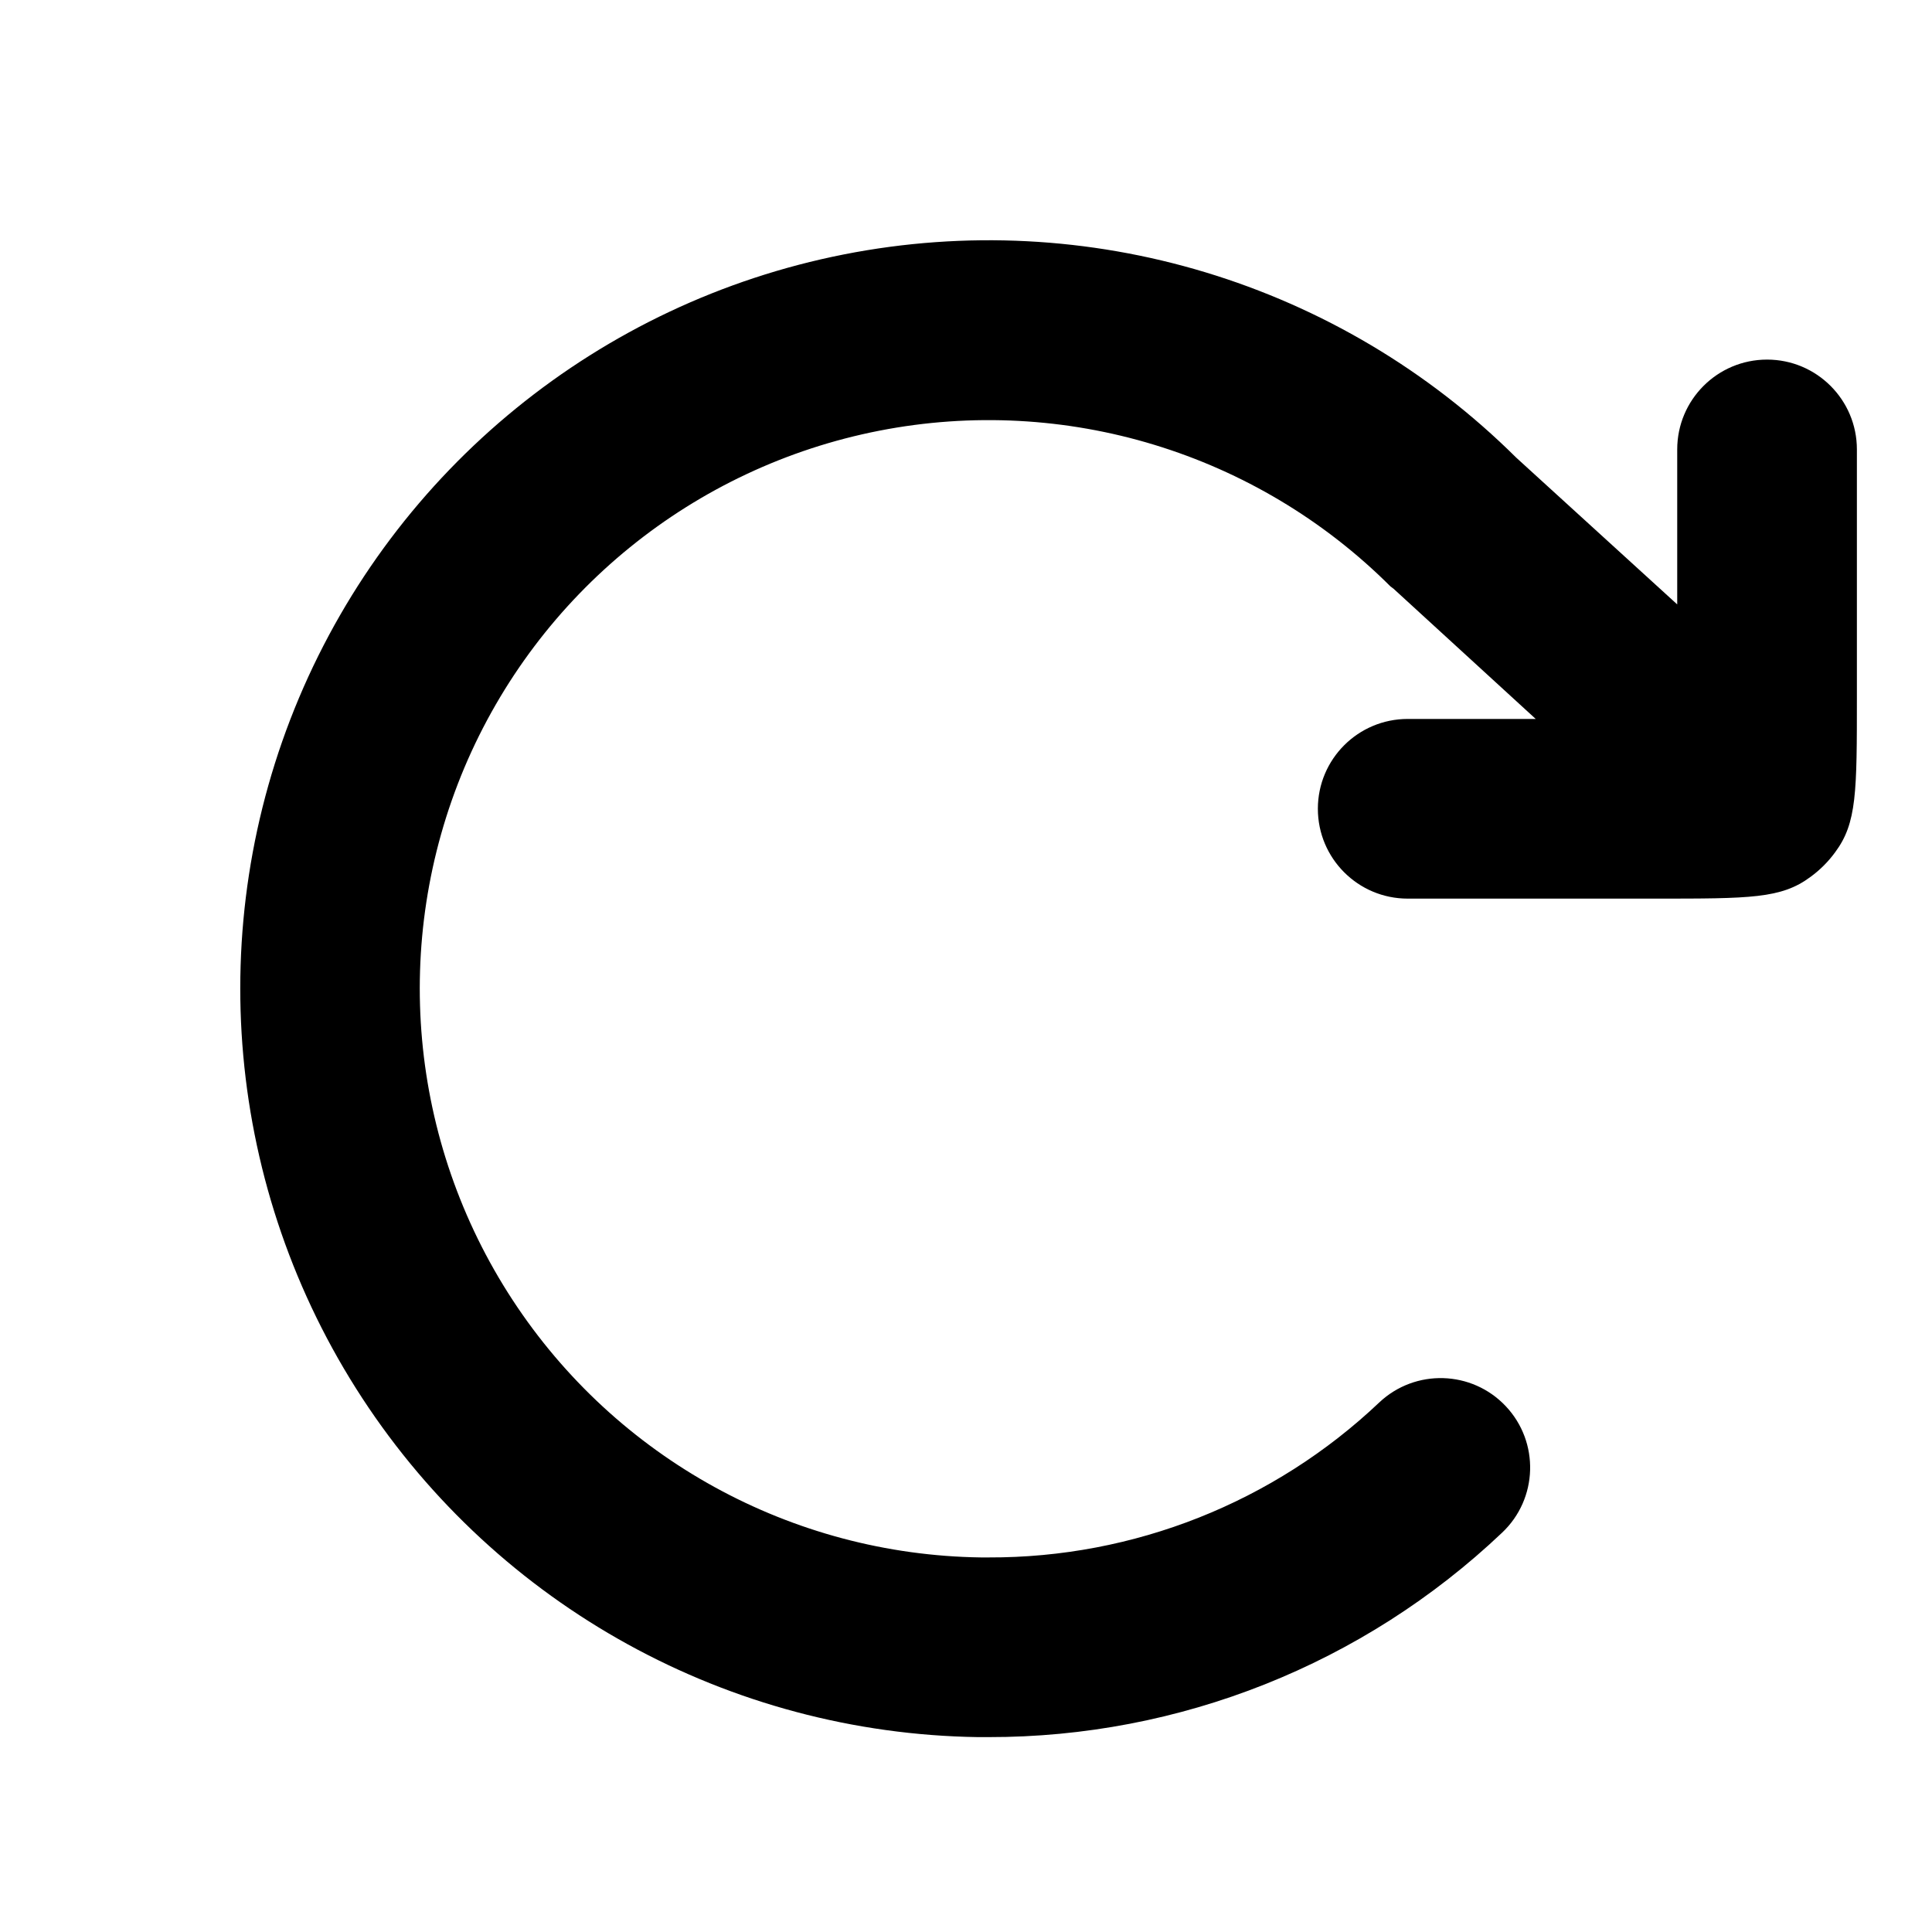
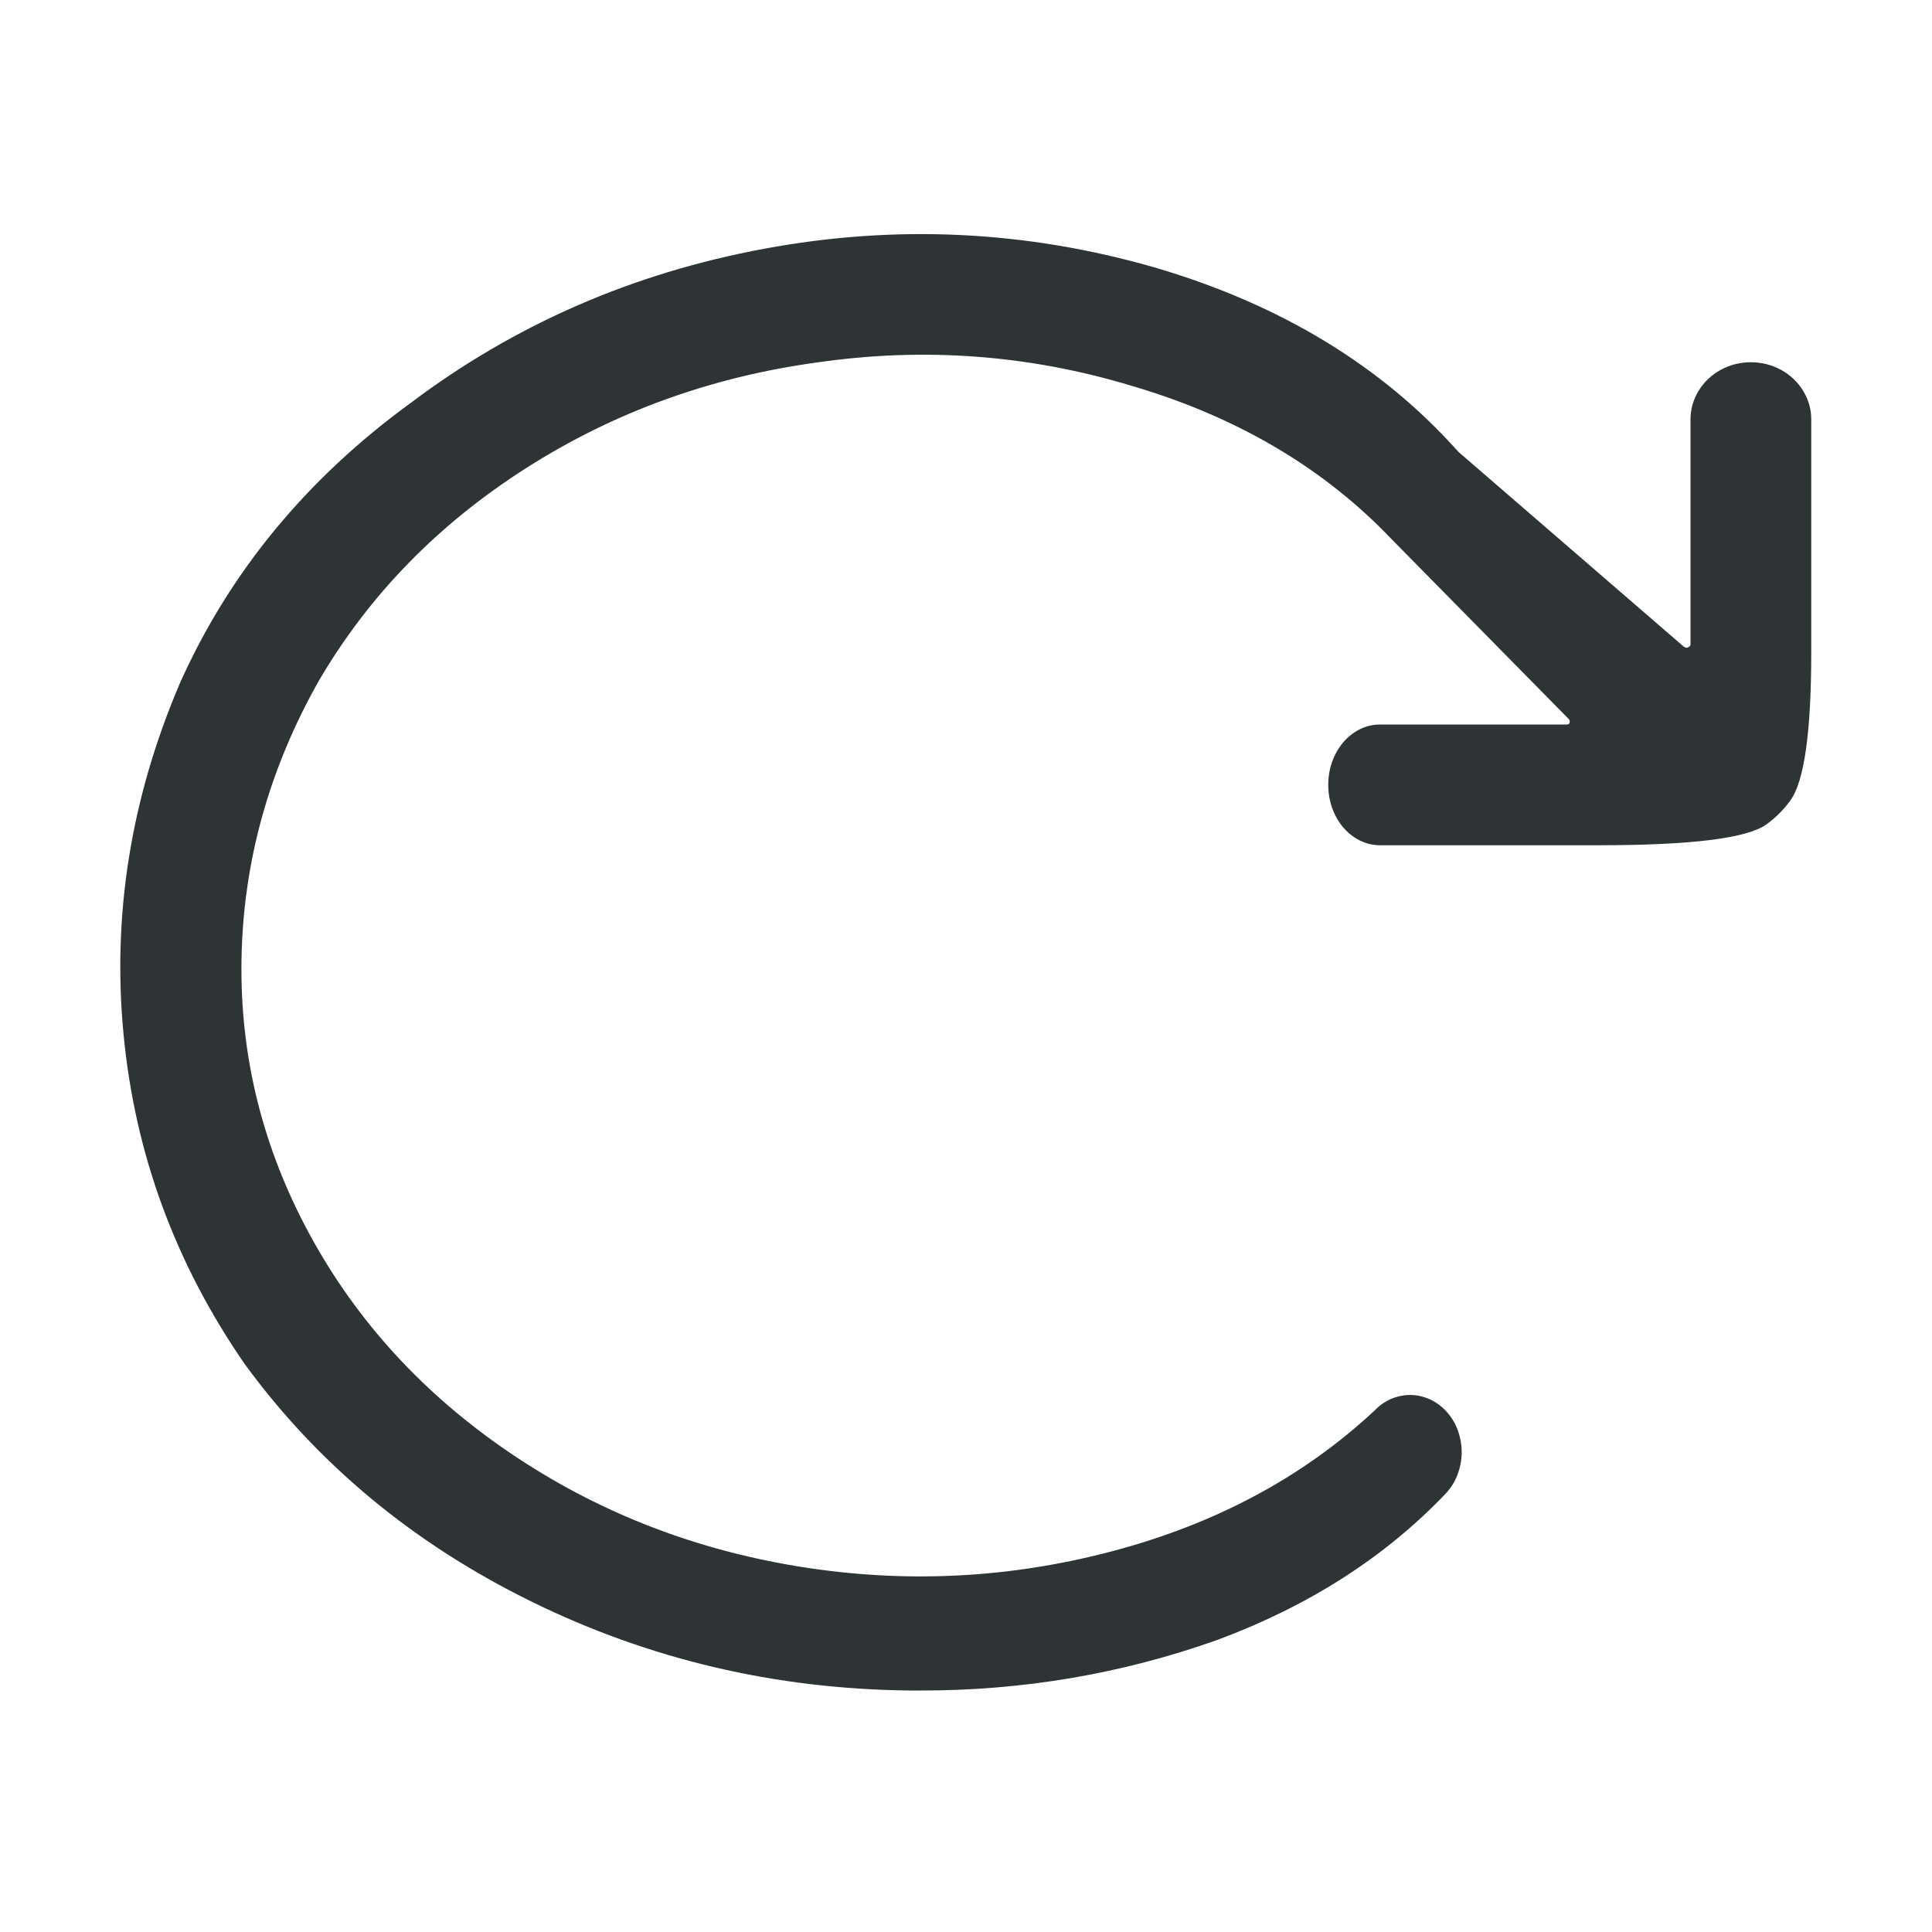
<svg xmlns="http://www.w3.org/2000/svg" height="16px" viewBox="0 0 16 16" width="16px">
-   <path transform="translate(0.25 0.25) scale(0.062)" d="M244,56v33c0,12.8,0,16.9-2.9,20.8a15,15,0,0,1-3.3,3.3c-3.9,2.9-8,2.9-20.8,2.9h-33a12,12,0,0,1,0-24h17.1l-19-17.4c-.1-.1-.3-.2-.4-.3A76,76,0,0,0,58,98.5A76,76,0,0,0,127,204h1a75.5,75.5,0,0,0,52.2-20.7a11.9,11.9,0,0,1,16.4,17.4A99.5,99.5,0,0,1,128,228h-1.4A100,100,0,0,1,35.9,89.2a100,100,0,0,1,162.6-32.1L220,76.7V56a12,12,0,0,1,24,0Z" />
+   <path fill="#2e3436" d="M15 3.474L15 5.399Q15 6.392 14.827 6.629Q14.744 6.744 14.629 6.827Q14.392 7 13.237 7L11.428 7Q11.314 7 11.214 6.933Q11.115 6.866 11.057 6.75Q11 6.634 11 6.5Q11 6.366 11.057 6.25Q11.115 6.134 11.214 6.067Q11.314 6 11.428 6L12.976 6Q13 6 13 5.974Q13 5.962 12.992 5.955L11.49 4.43L11.479 4.418Q10.645 3.569 9.371 3.195Q8.097 2.81 6.772 3.001Q5.447 3.181 4.355 3.878Q3.264 4.574 2.641 5.637Q2.019 6.738 2 7.951Q1.981 9.15 2.567 10.228Q3.154 11.306 4.222 12.031Q5.29 12.756 6.608 12.972Q7.927 13.187 9.213 12.846Q10.498 12.506 11.382 11.683Q11.466 11.595 11.577 11.566Q11.689 11.536 11.799 11.572Q11.909 11.608 11.988 11.7Q12.067 11.792 12.093 11.916Q12.12 12.039 12.087 12.161Q12.055 12.282 11.972 12.37Q11.221 13.157 10.085 13.58Q8.897 14.003 7.618 14L7.527 14Q5.861 13.981 4.4 13.263Q2.939 12.545 2.027 11.297Q1.164 10.049 1.023 8.564Q0.881 7.079 1.492 5.653Q2.109 4.278 3.401 3.337Q4.694 2.363 6.329 2.06Q7.965 1.756 9.559 2.214Q11.124 2.672 12.078 3.742L12.079 3.743L13.945 5.356Q13.957 5.364 13.968 5.364Q13.98 5.364 13.991 5.354Q14 5.347 14 5.336L14 3.474Q14 3.347 14.067 3.237Q14.134 3.127 14.25 3.063Q14.366 3 14.5 3Q14.634 3 14.75 3.063Q14.866 3.127 14.933 3.237Q15 3.347 15 3.474Z" />
</svg>
